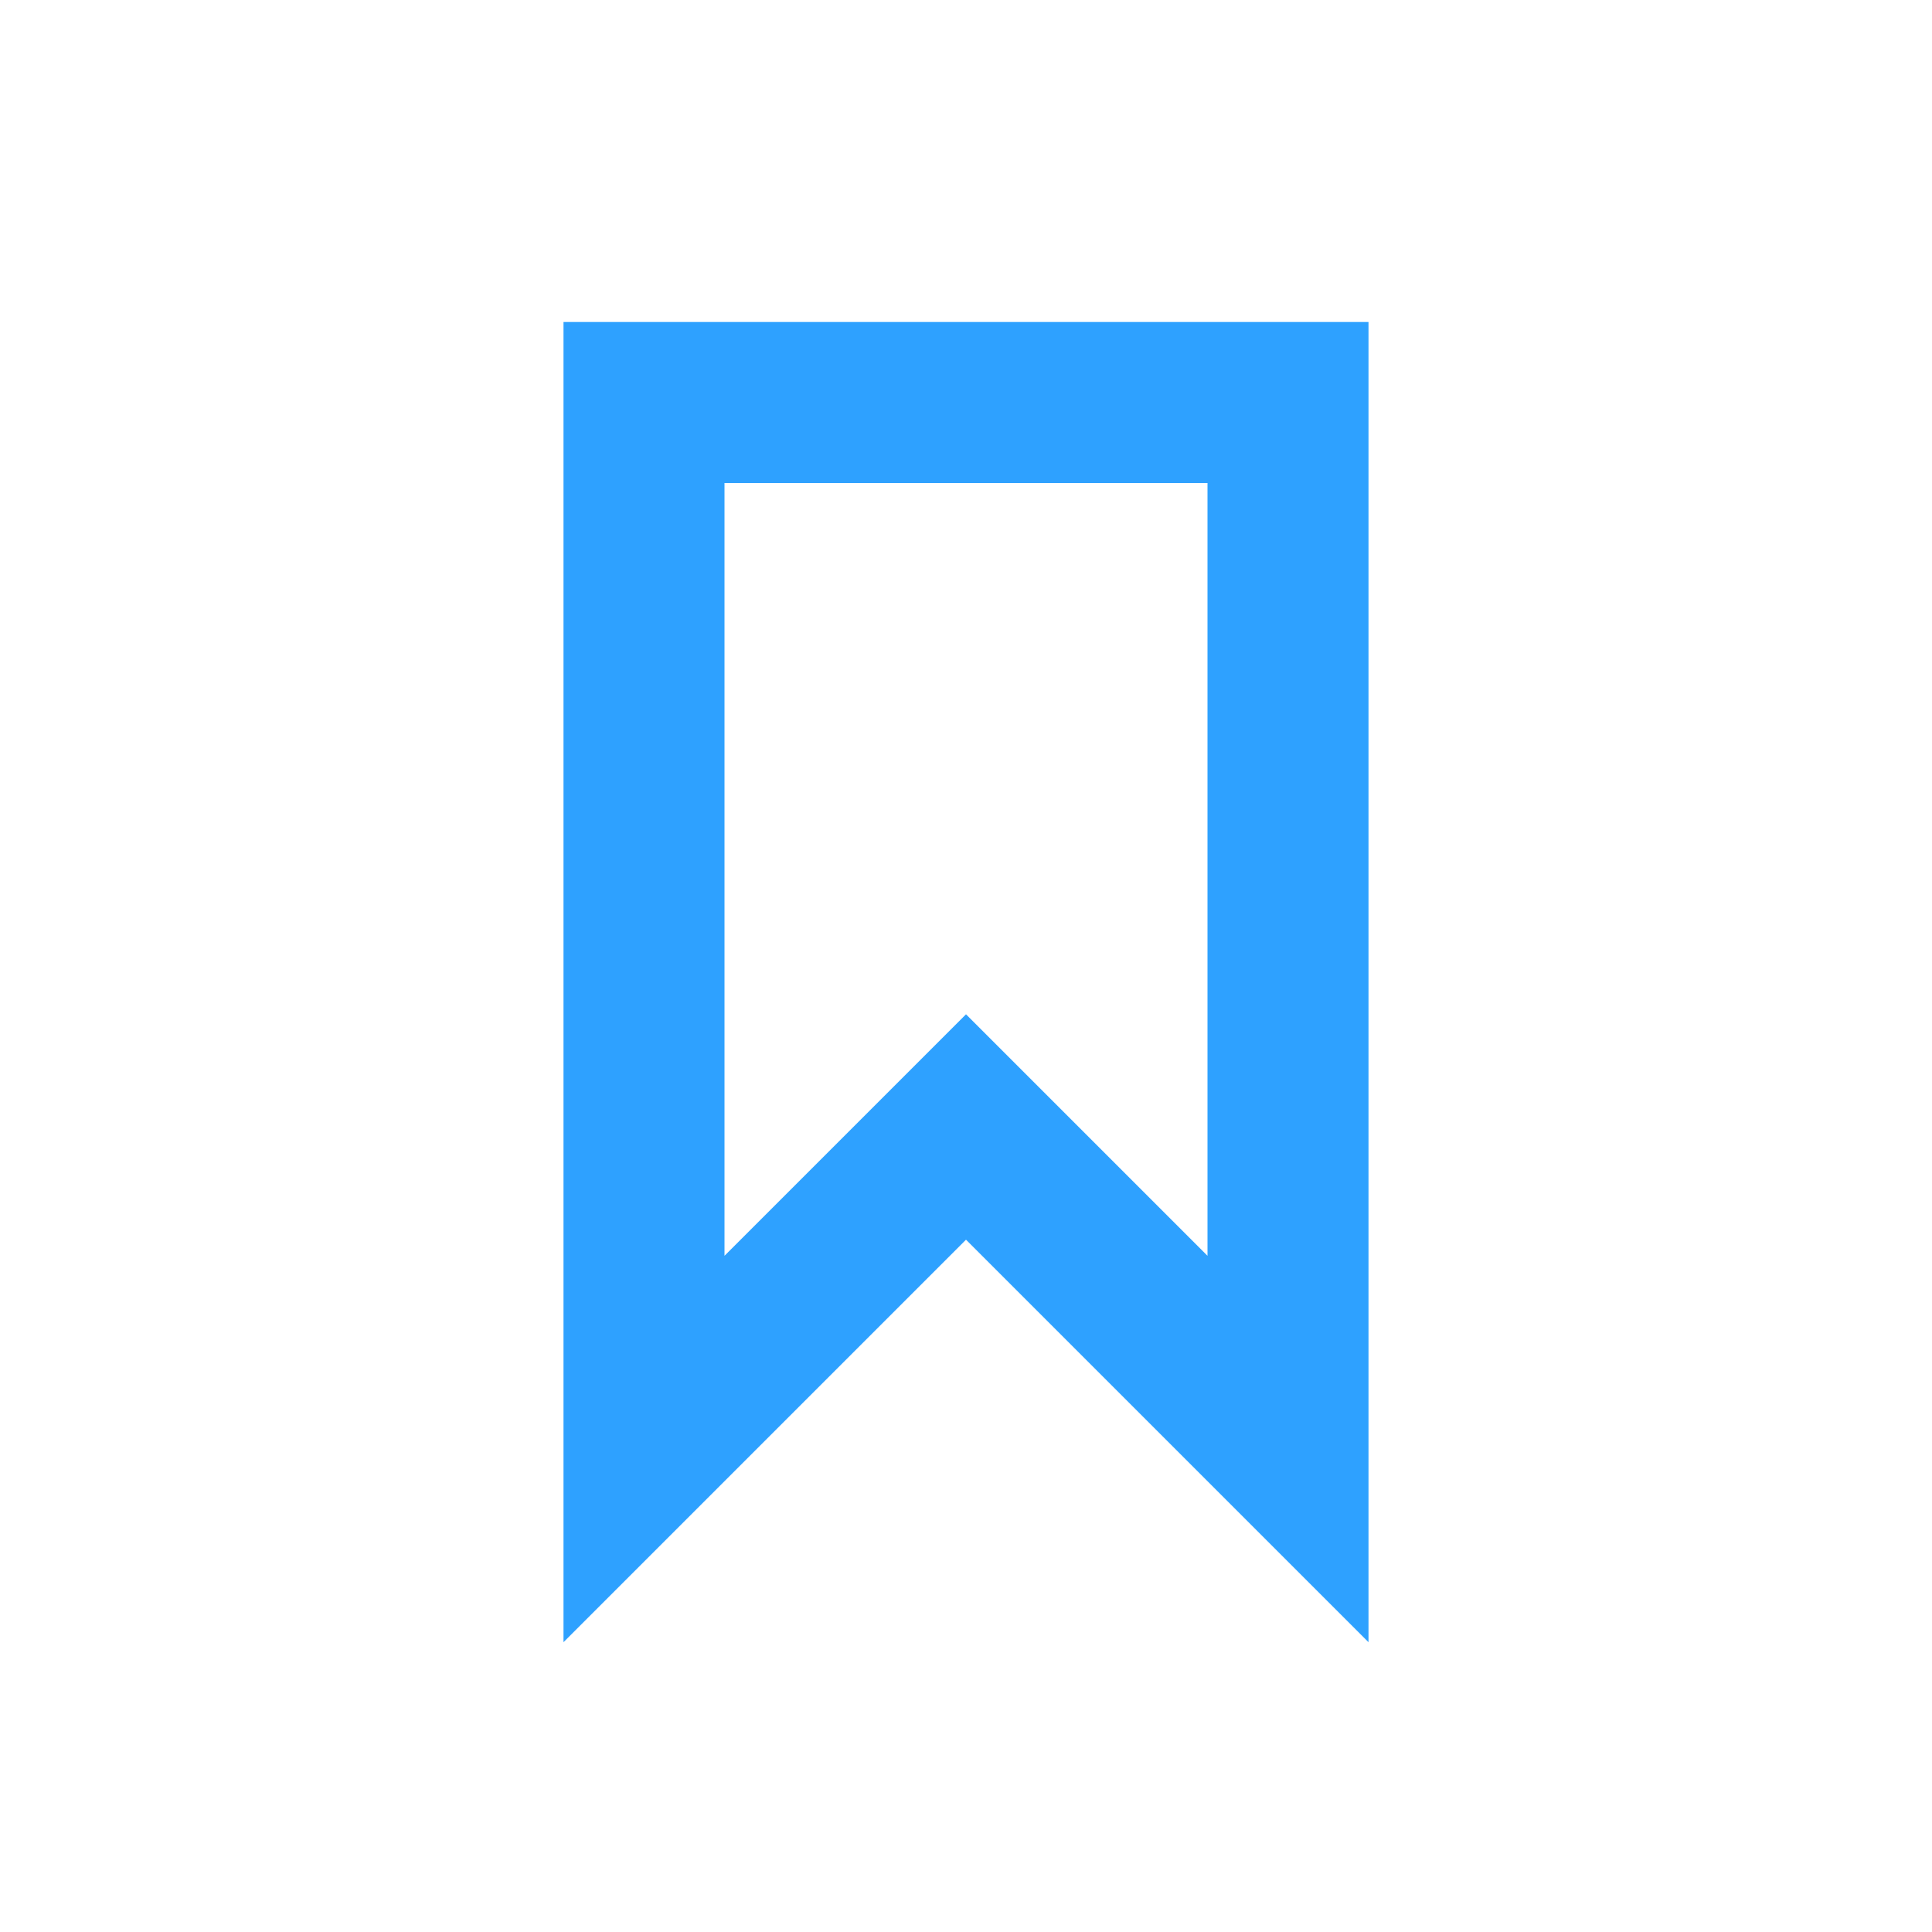
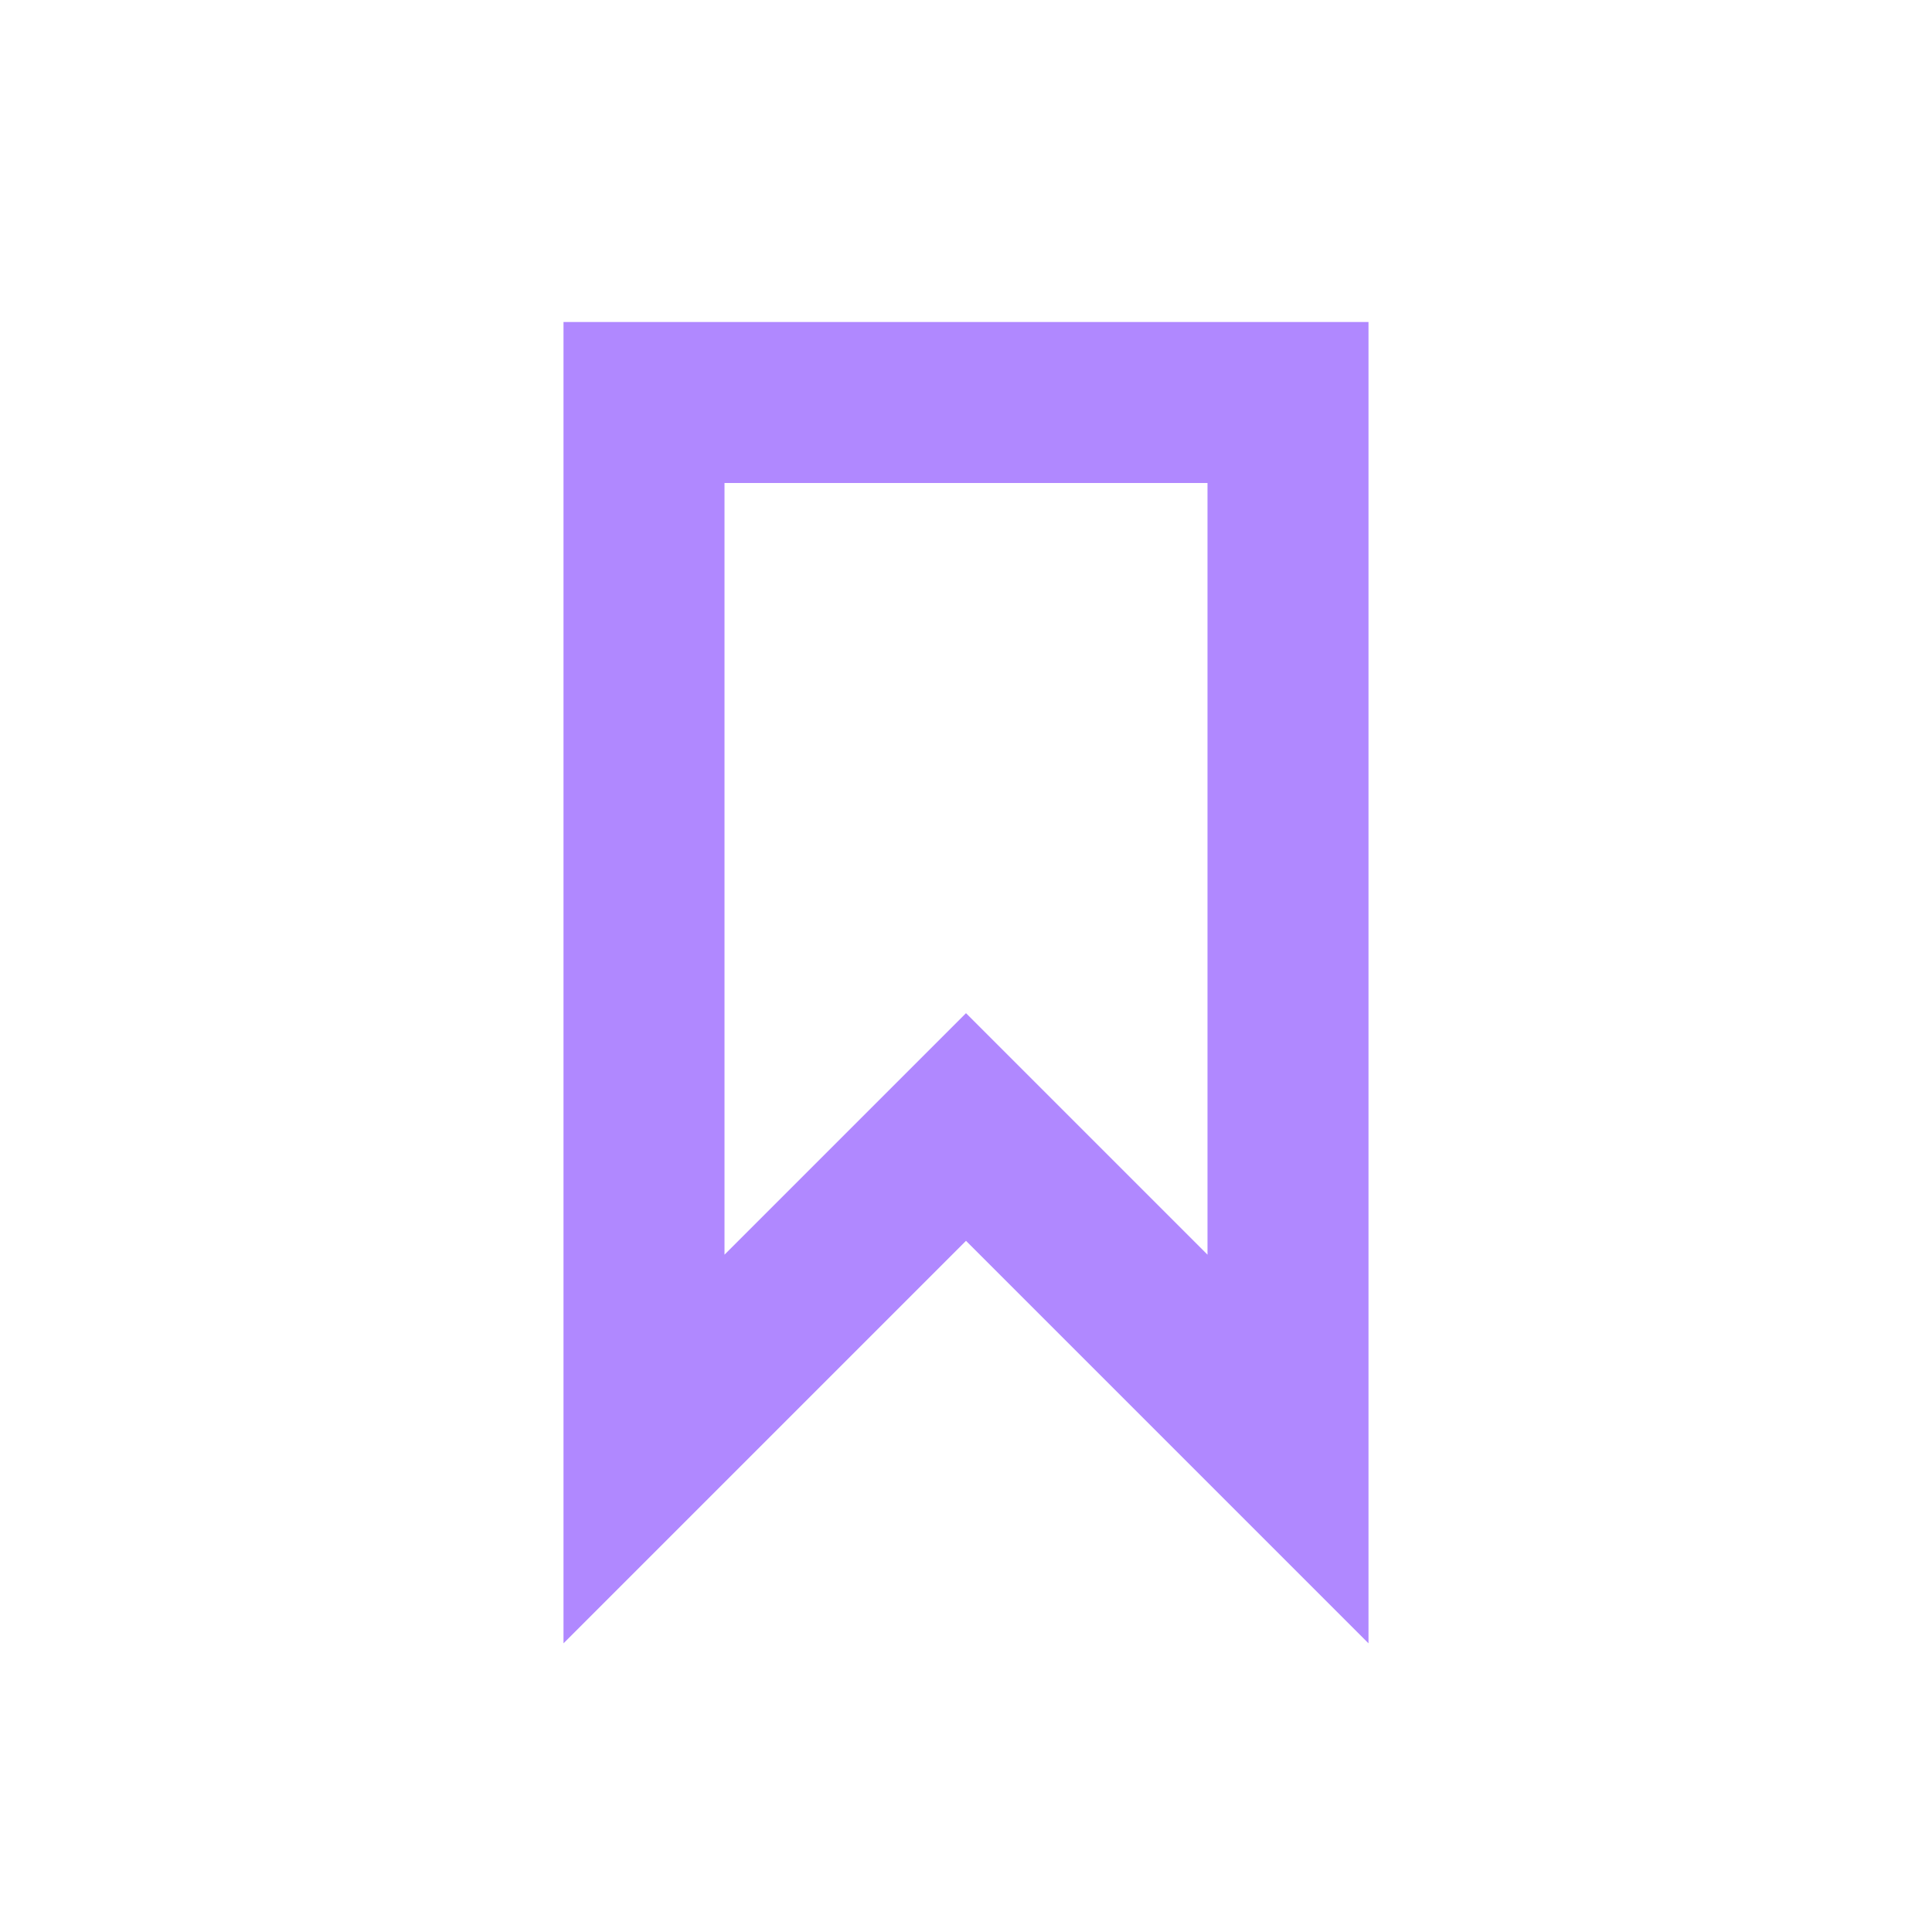
- <svg xmlns="http://www.w3.org/2000/svg" version="1.1" id="svg11" x="0px" y="0px" viewBox="0 0 24 24" style="enable-background:new 0 0 24 24;" xml:space="preserve">
-   <style type="text/css">
- 	.st0{fill:#2EA1FF;}
- 	.st1{fill:none;}
- </style>
-   <g id="Artboard">
+ <svg xmlns="http://www.w3.org/2000/svg" width="24px" height="24px" viewBox="0 0 24 24" version="1.1">
+   <g id="Artboard" stroke="none" stroke-width="1" fill="none" fill-rule="evenodd">
    <g id="ic-label-liliac" transform="translate(2, 2)">
-       <g id="Group_8996" transform="translate(5, 2)">
-         <path id="Path_18961" class="st0" d="M10,16.4l-5-5l-5,5V0h10V16.4z M5,8.6l3,3V2H2v9.6L5,8.6z" />
+       <g id="Group_8996" transform="translate(5, 2)" fill="#B088FF" fill-rule="nonzero">
+         <path d="M10,16.414 L5,11.414 L0,16.414 L0,0 L10,0 L10,16.414 Z M5,8.586 L8,11.586 L8,2 L2,2 L2,11.586 L5,8.586 Z" id="Path_18961" />
      </g>
-       <polygon id="Rectangle_4641" class="st1" points="0,0 20,0 20,20 0,20   " />
+       <polygon id="Rectangle_4641" points="0 0 20 0 20 20 0 20" />
    </g>
  </g>
</svg>
